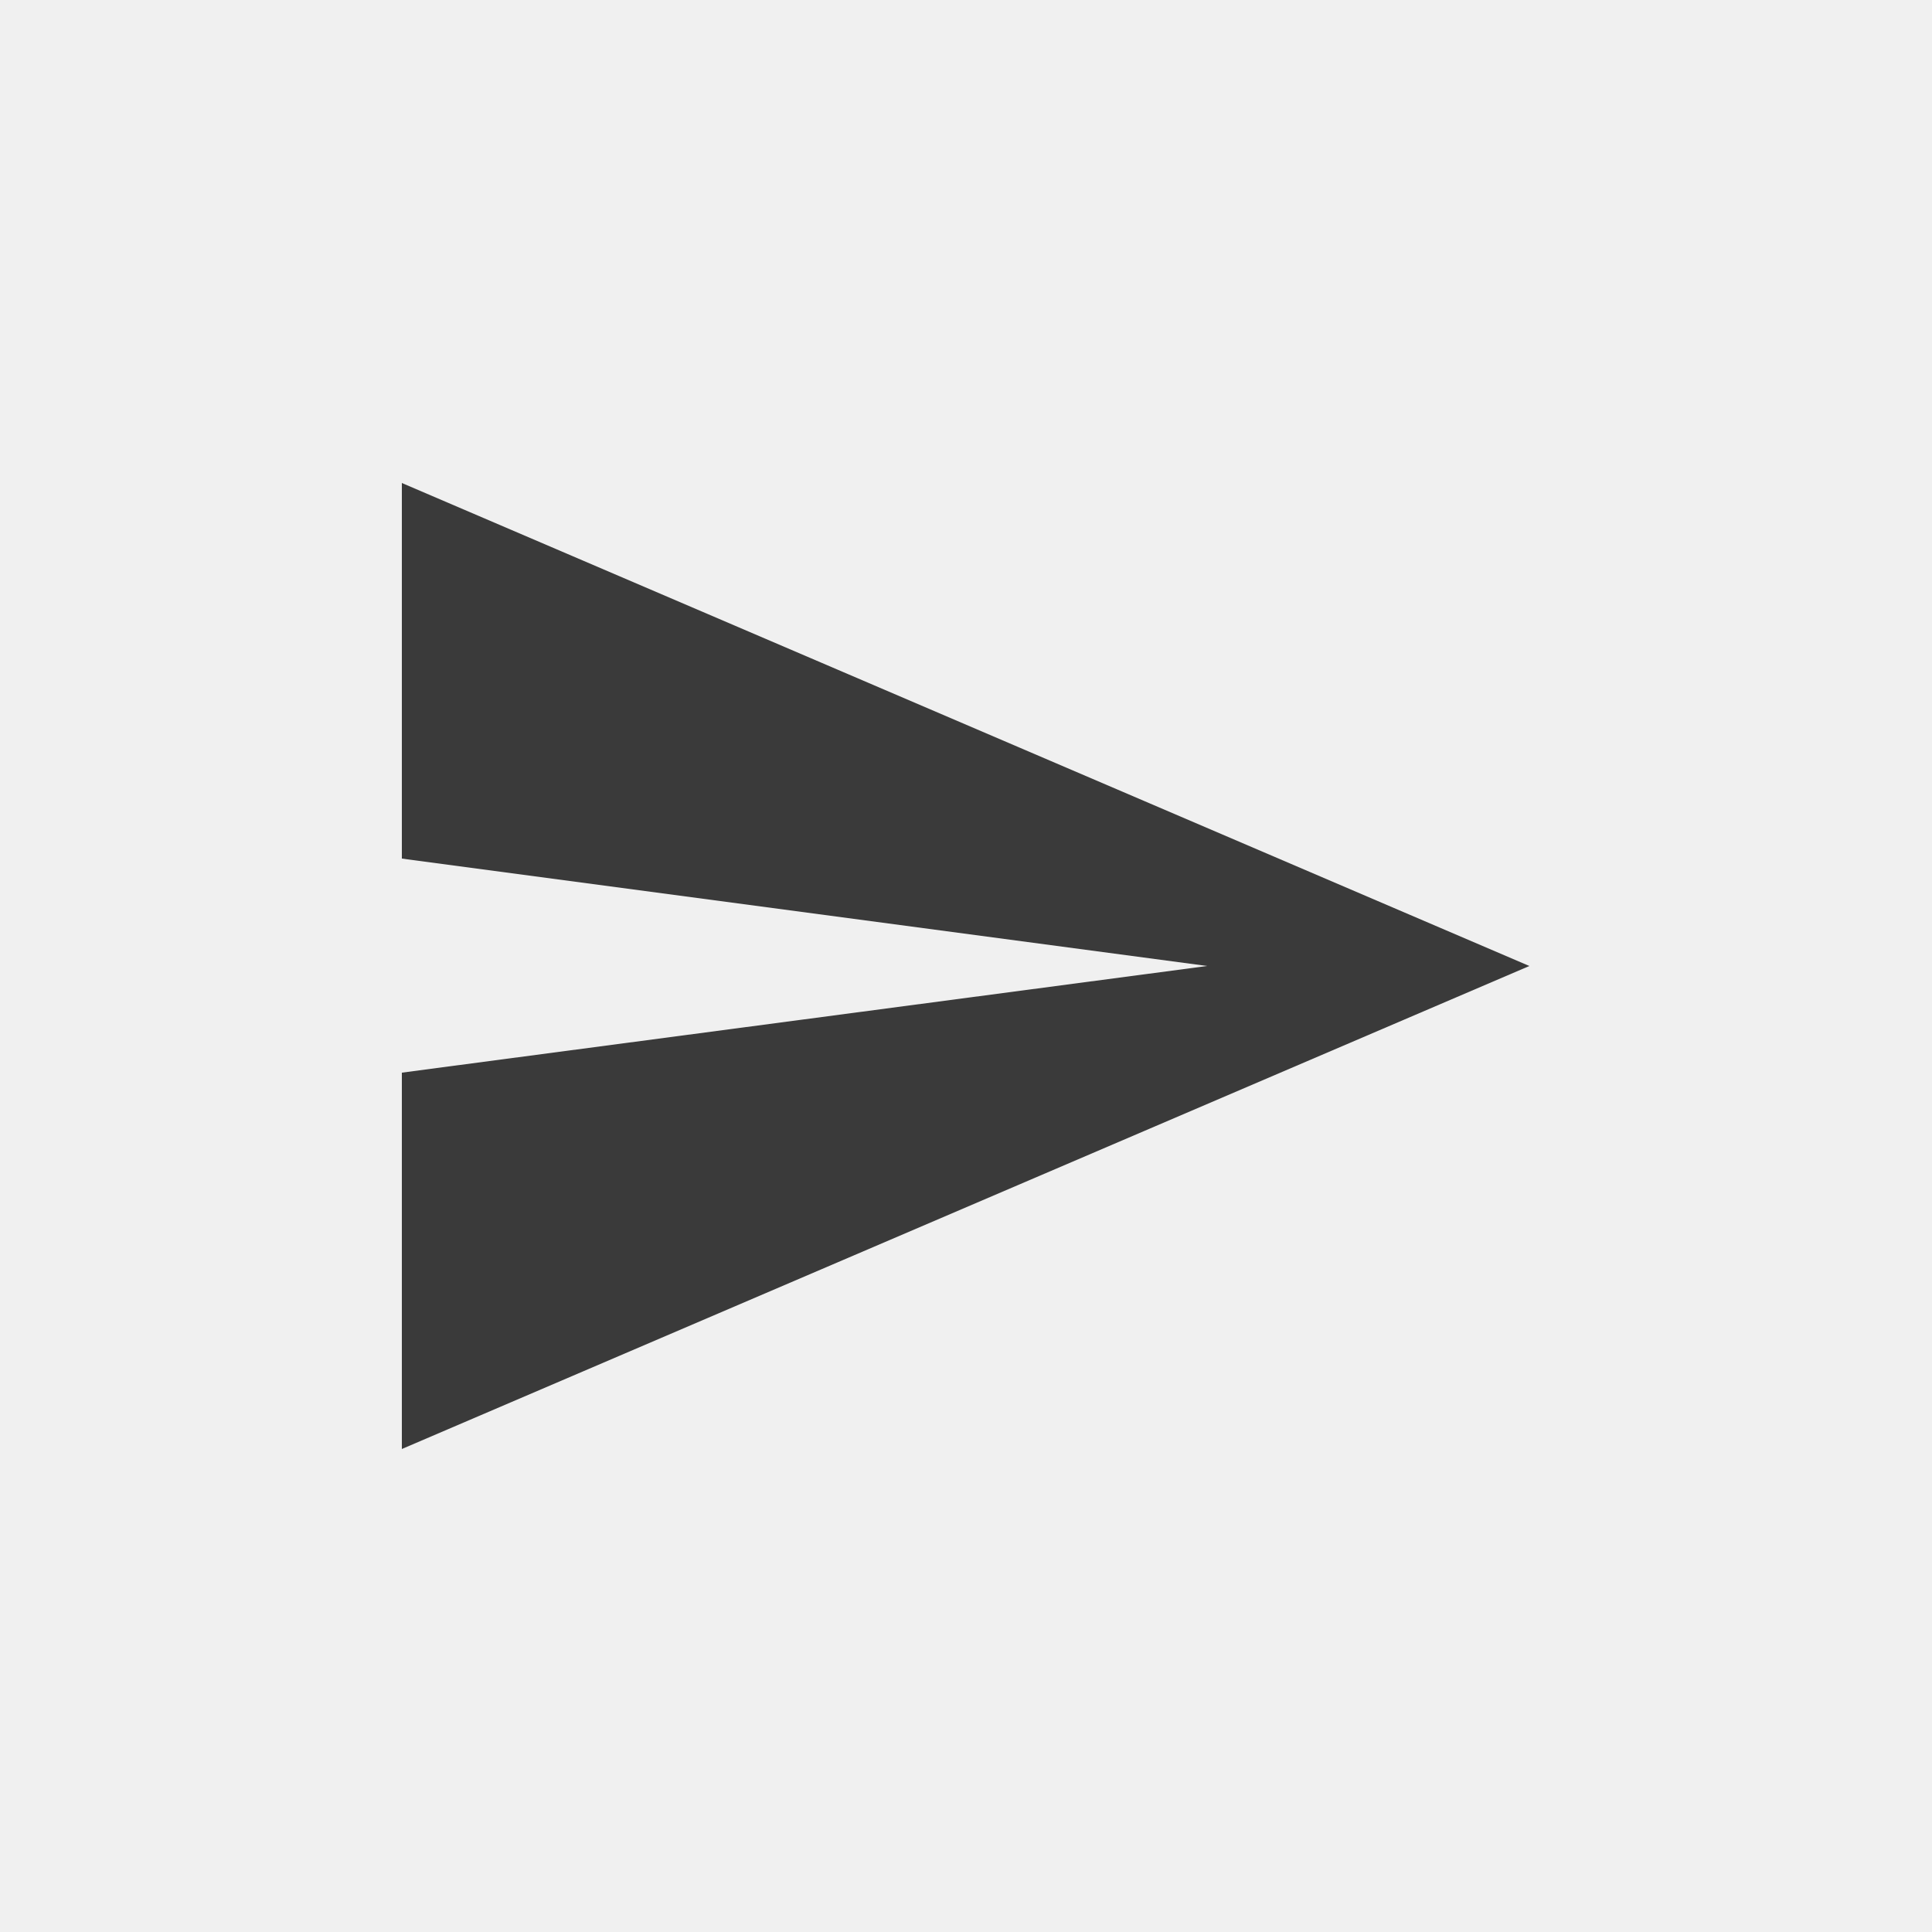
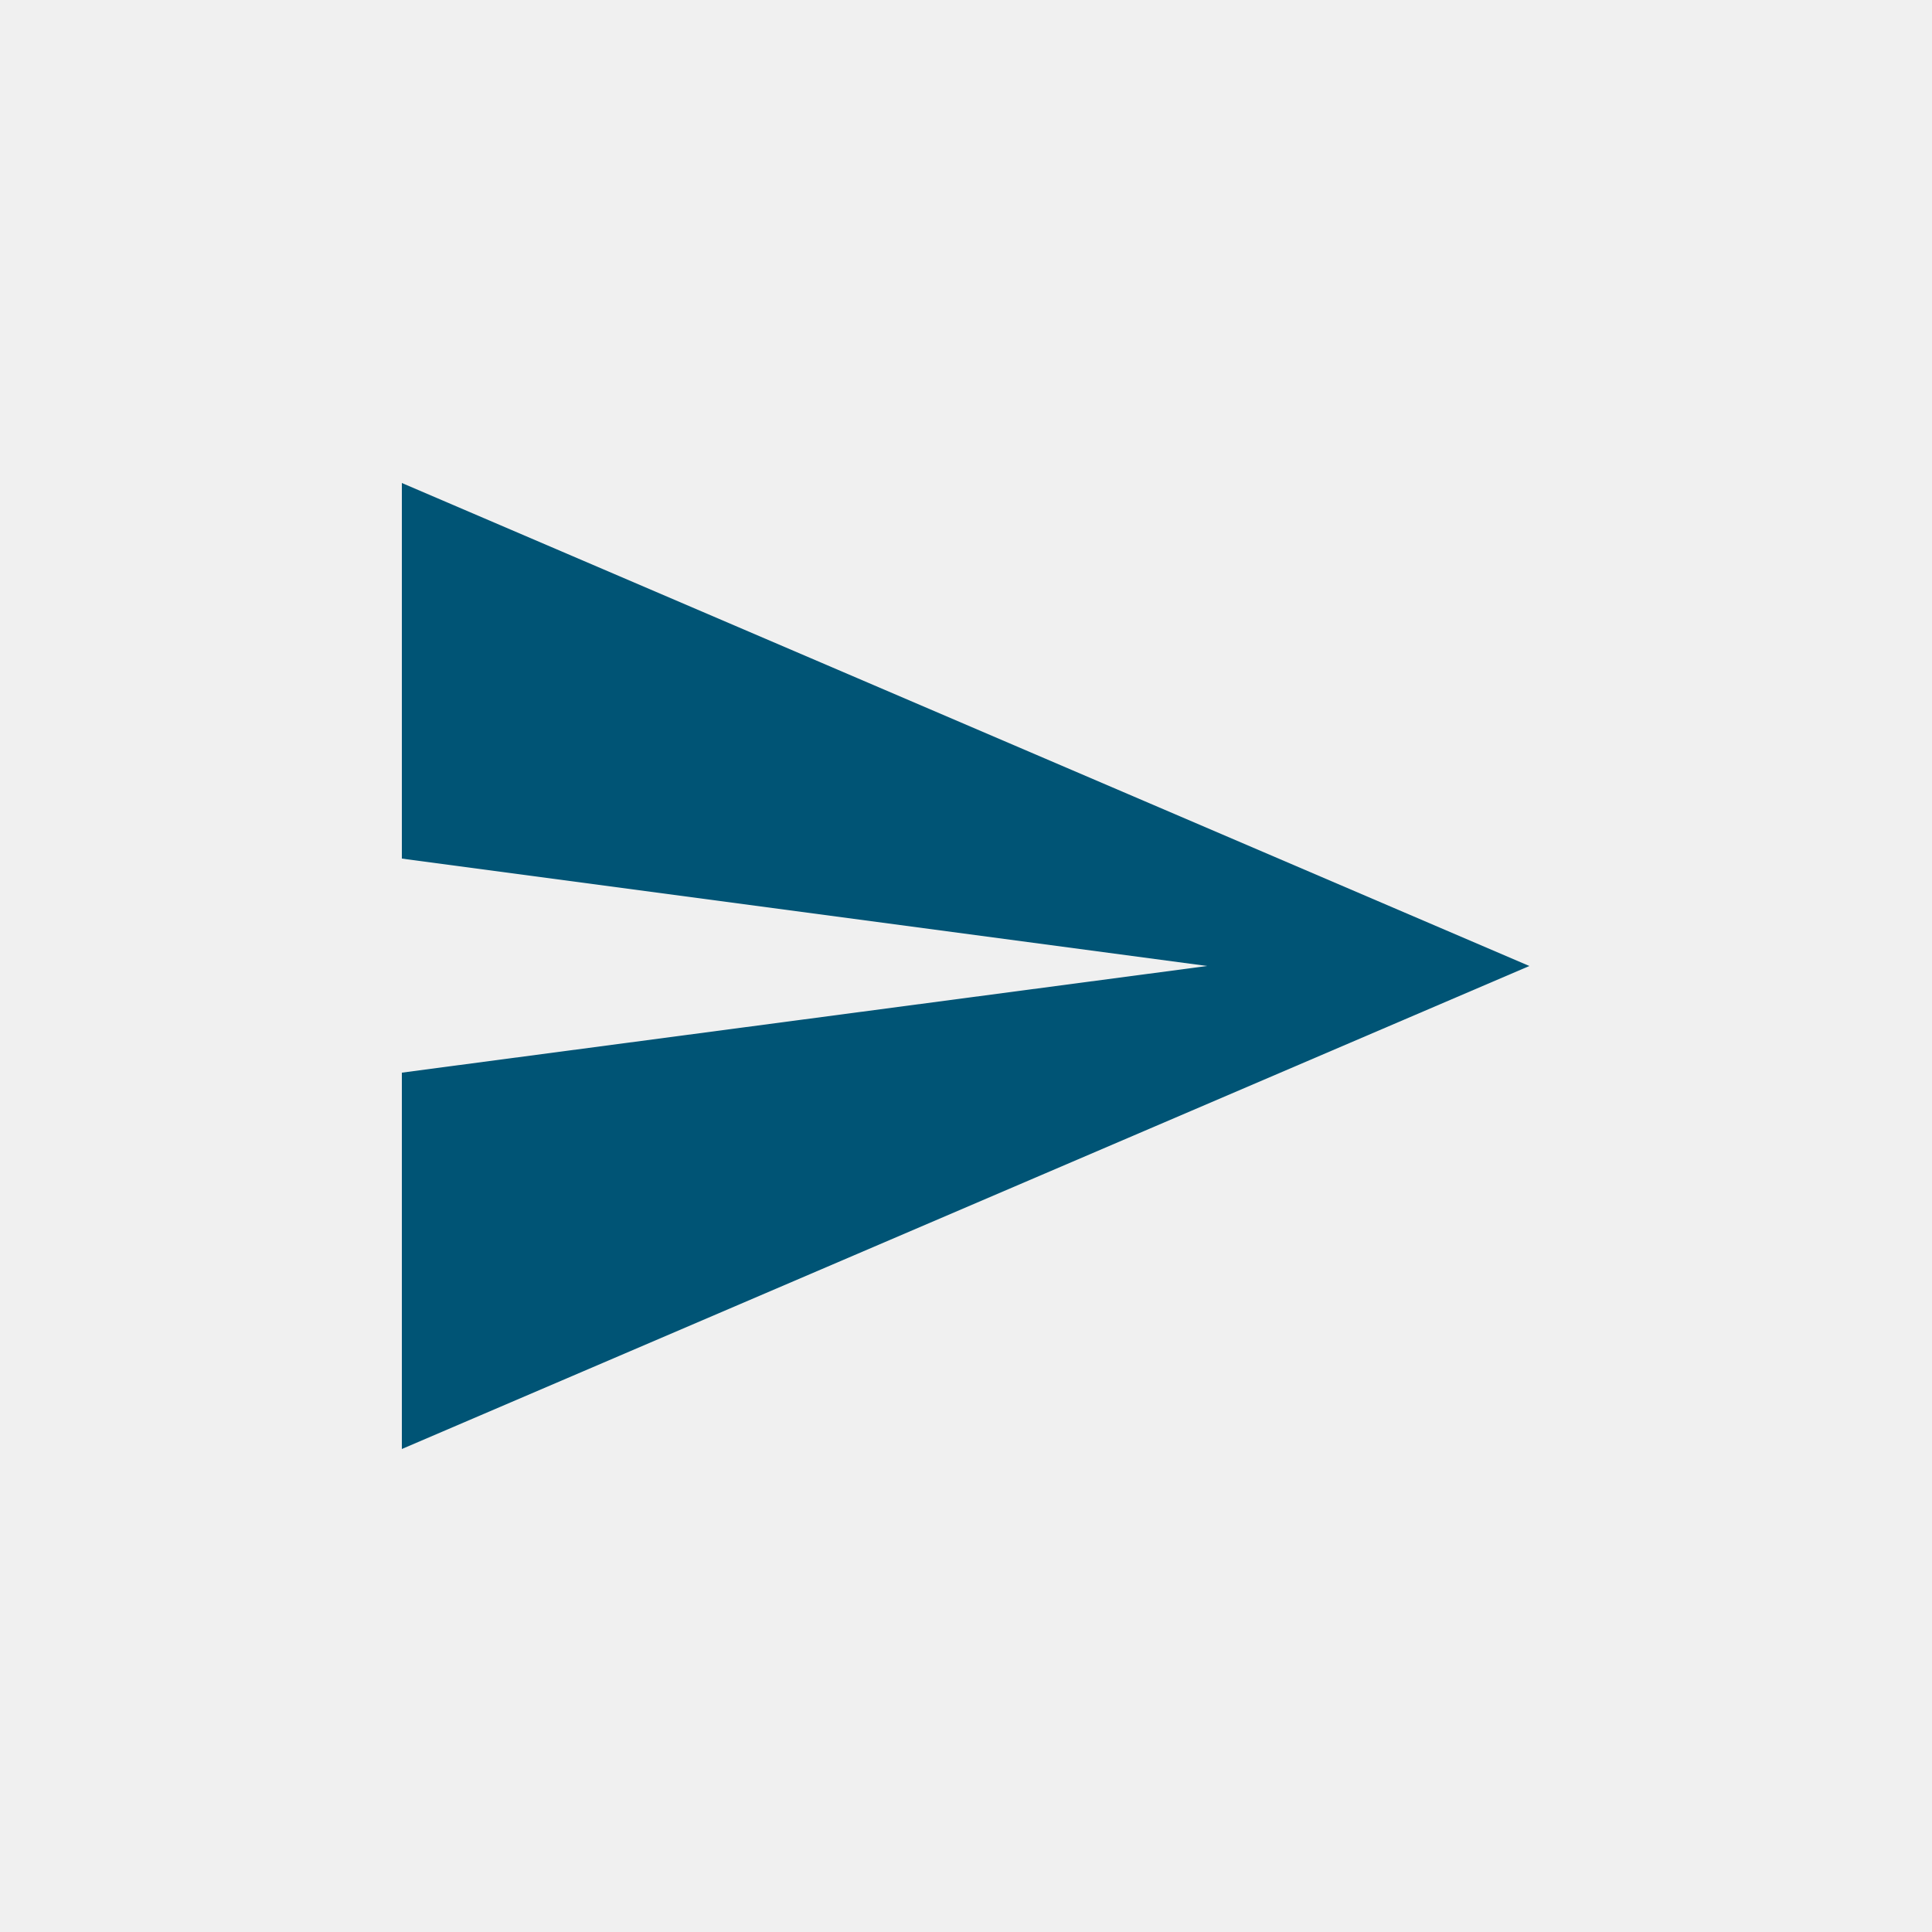
<svg xmlns="http://www.w3.org/2000/svg" width="25" height="25" viewBox="0 0 25 25" fill="none">
  <defs>
    <clipPath id="clip389_10069">
      <rect id="send" rx="0" width="24" height="24" transform="translate(0.5 0.5)" fill="white" fill-opacity="0" />
    </clipPath>
  </defs>
  <rect id="send" rx="0" width="24" height="24" transform="translate(0.5 0.5)" fill="#FFFFFF" fill-opacity="0" />
  <g clip-path="url(#clip389_10069)">
-     <path id="Vector" d="M5.2 18.75L19.79 12.5L5.2 6.25L5.2 11.11L15.62 12.5L5.2 13.88L5.2 18.75Z" fill="#3A3A3A" fill-opacity="1" fill-rule="evenodd" />
+     <path id="Vector" d="M5.2 18.75L19.79 12.5L5.2 6.25L5.2 11.11L15.62 12.5L5.2 13.88L5.2 18.75Z" fill="#005475" fill-opacity="1" fill-rule="evenodd" />
  </g>
</svg>
